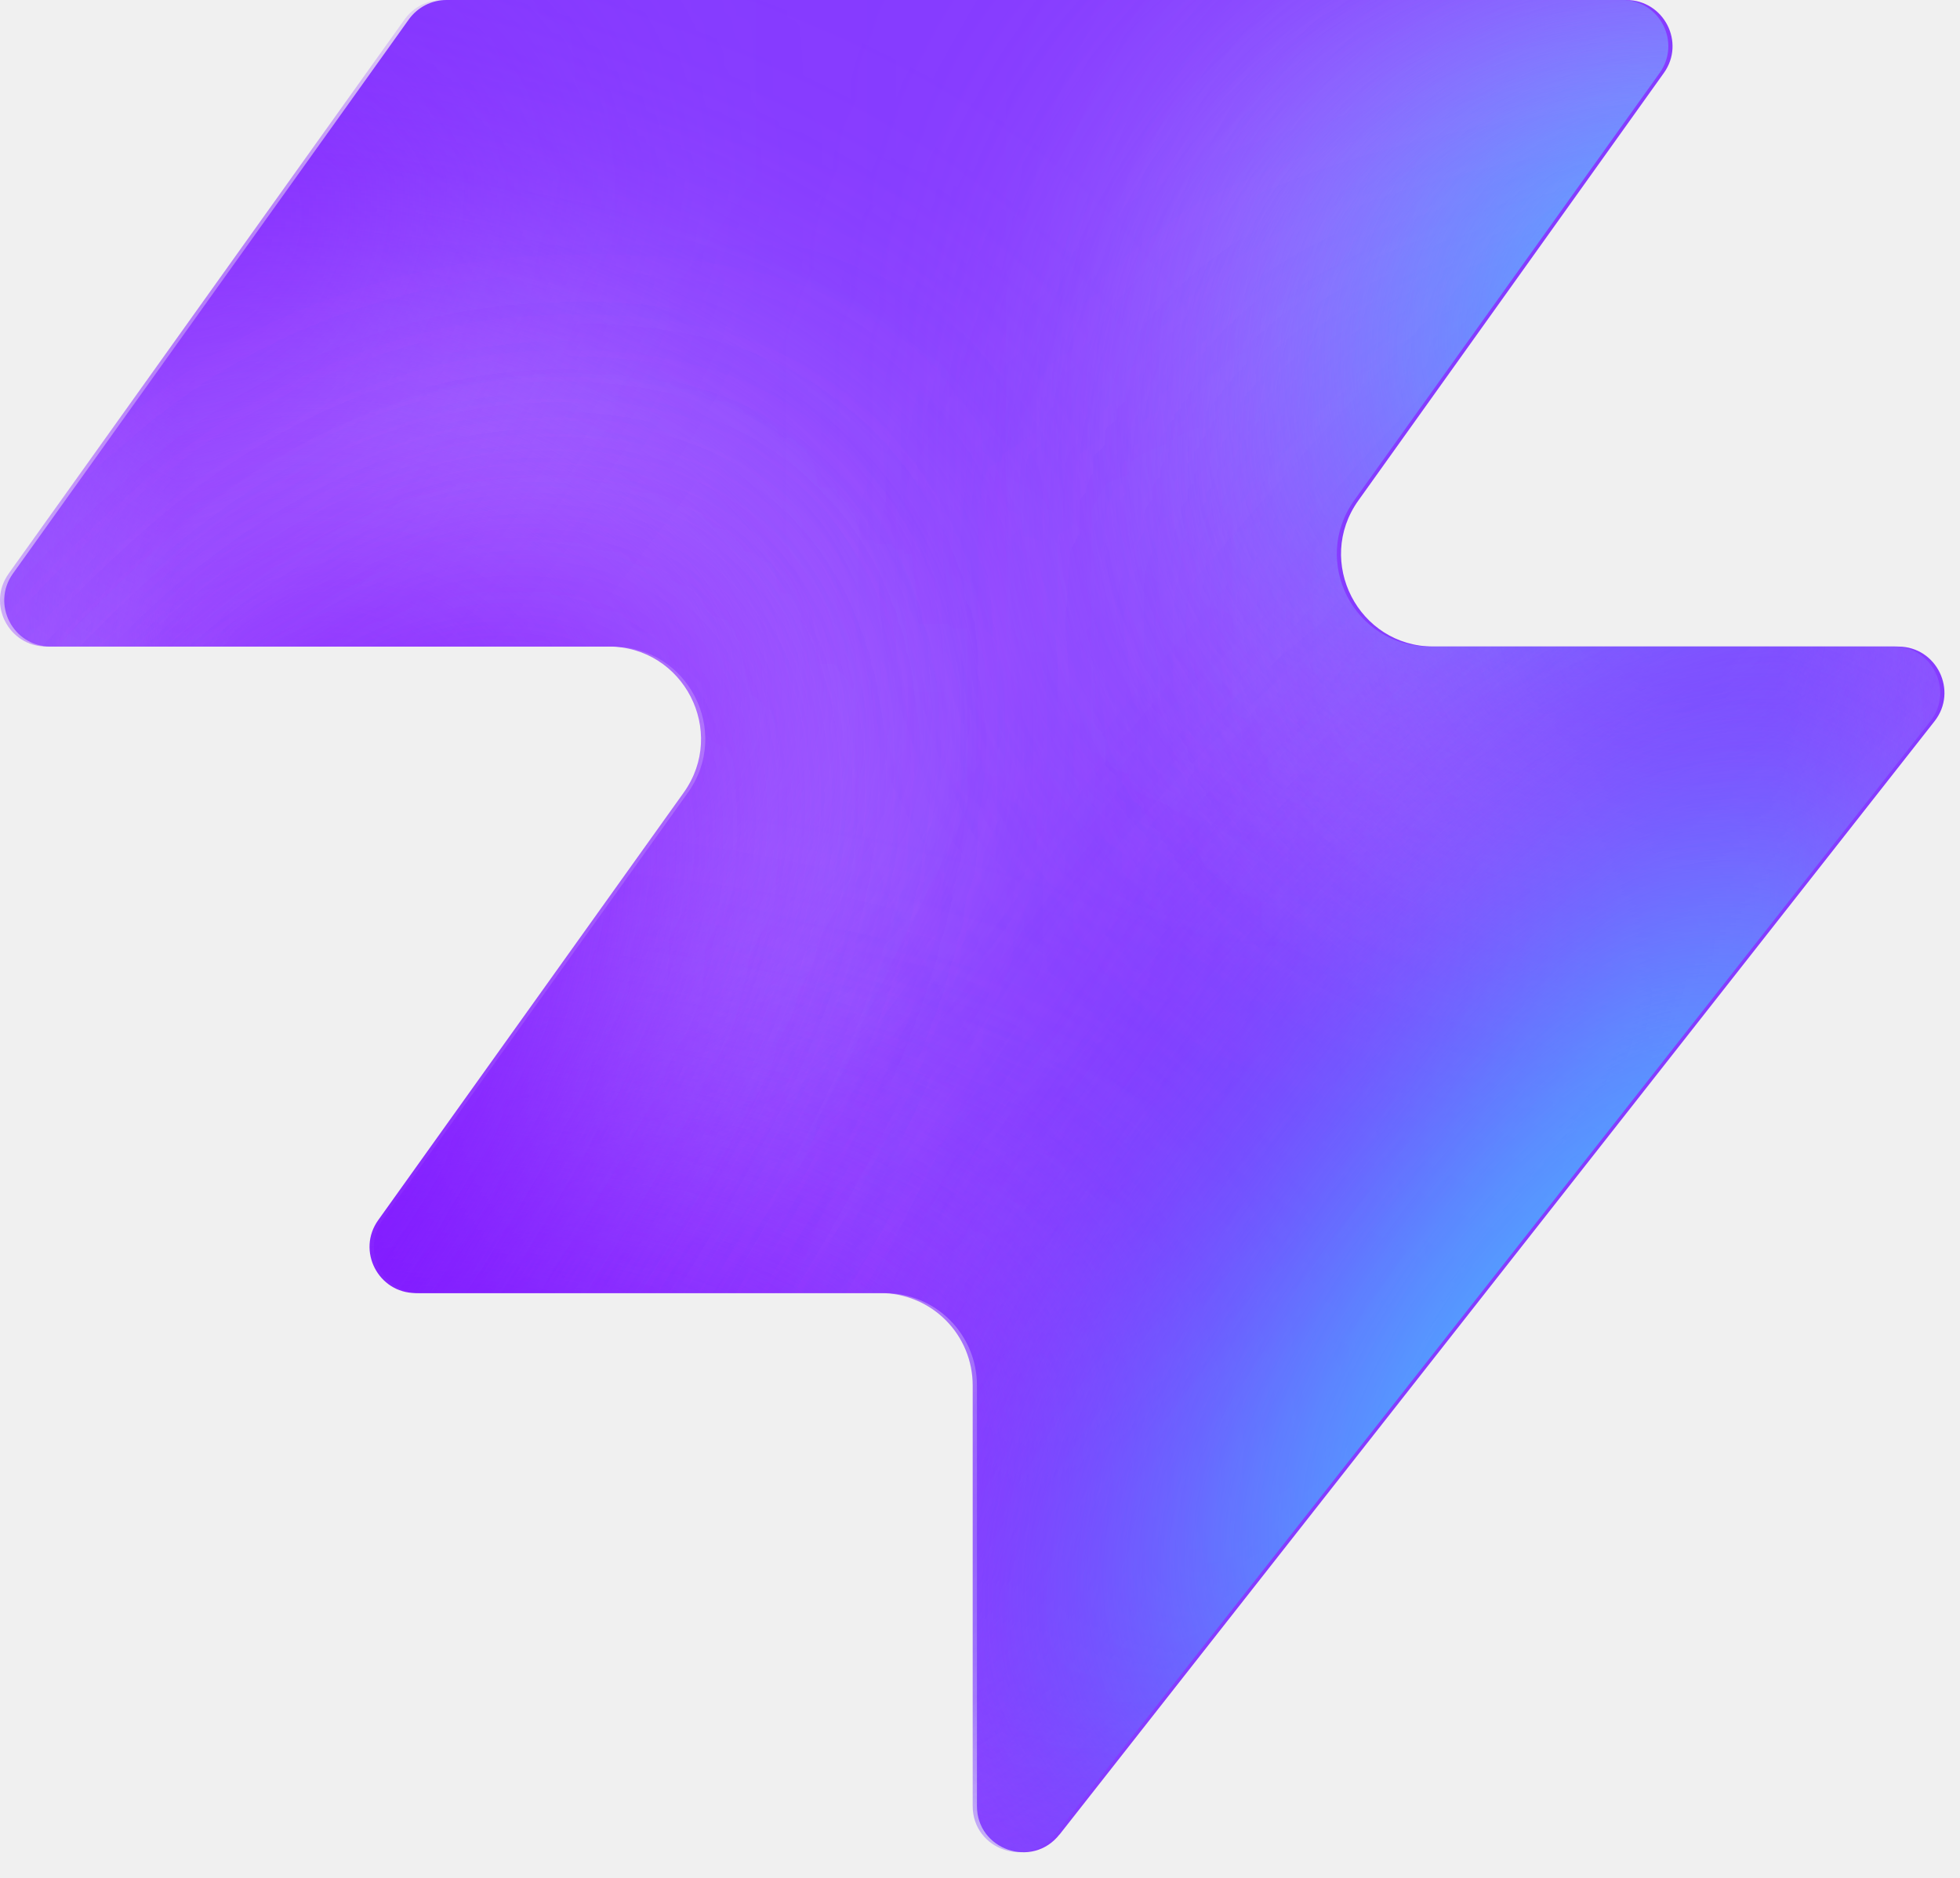
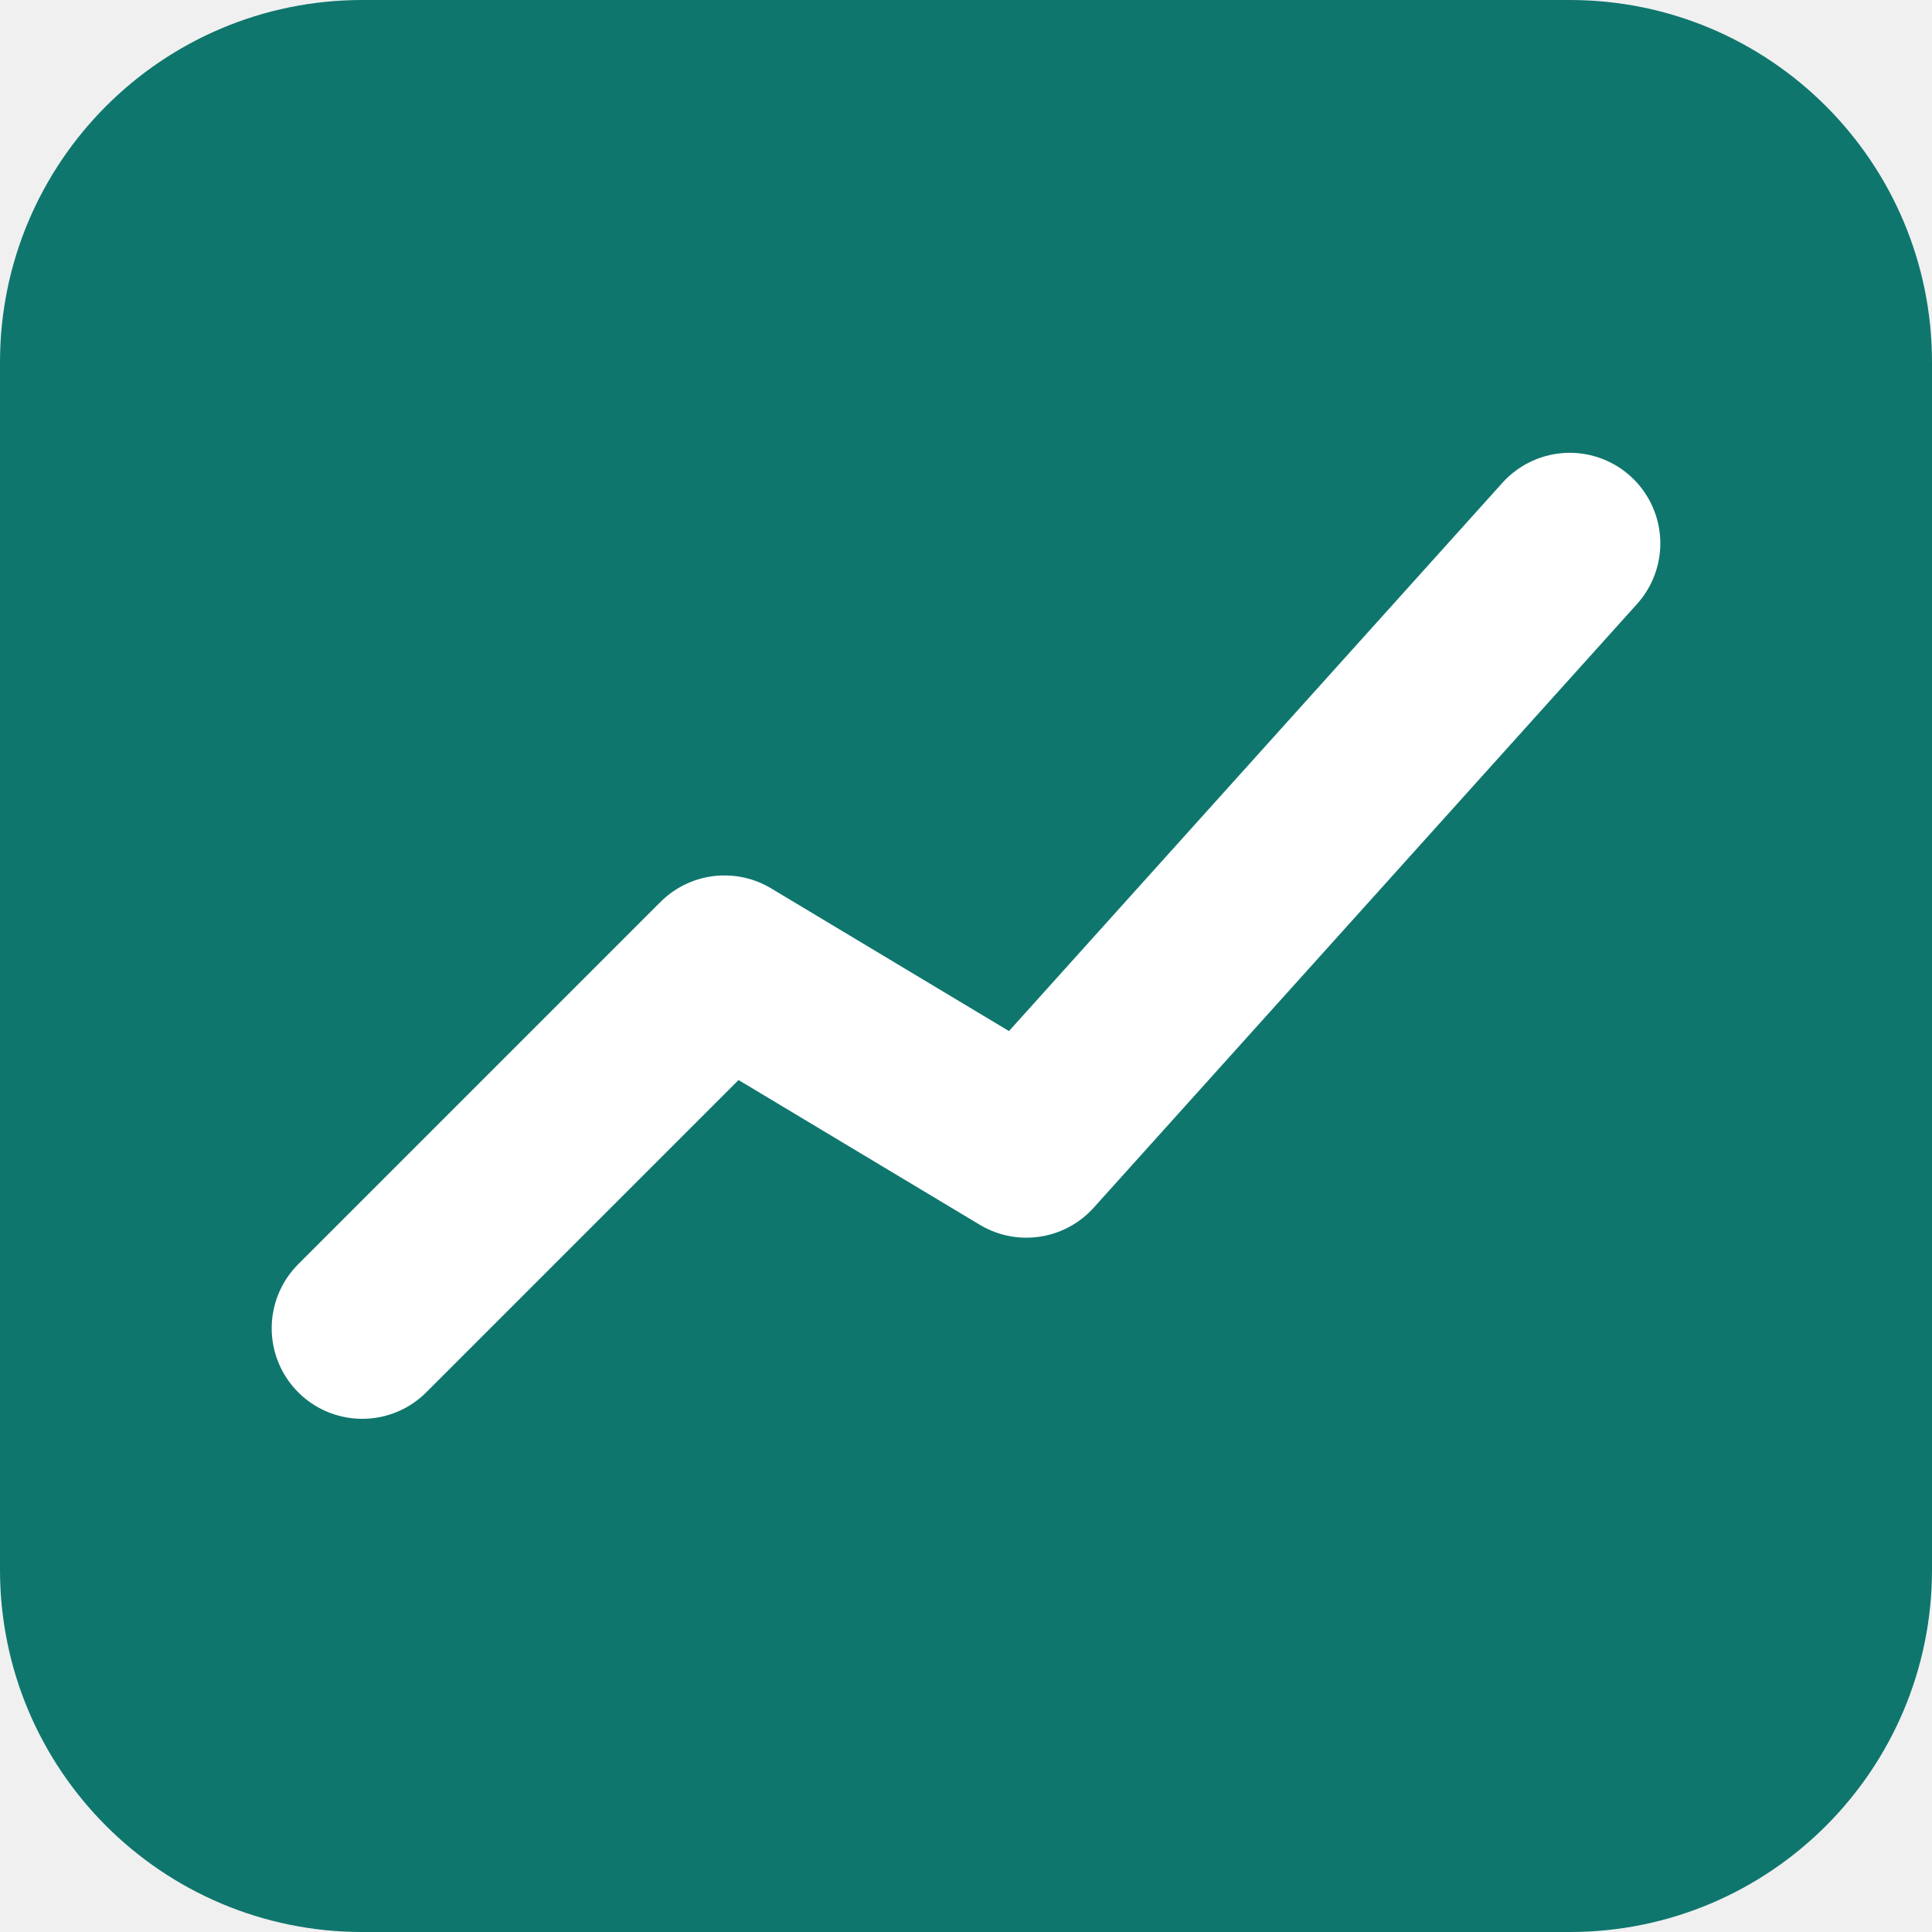
- <svg xmlns="http://www.w3.org/2000/svg" width="48" height="46" fill="none" viewBox="0 0 48 46">
-   <path fill="#863bff" d="M25.946 44.938c-.664.845-2.021.375-2.021-.698V33.937a2.26 2.26 0 0 0-2.262-2.262H10.287c-.92 0-1.456-1.04-.92-1.788l7.48-10.471c1.07-1.497 0-3.578-1.842-3.578H1.237c-.92 0-1.456-1.04-.92-1.788L10.013.474c.214-.297.556-.474.92-.474h28.894c.92 0 1.456 1.04.92 1.788l-7.48 10.471c-1.07 1.498 0 3.579 1.842 3.579h11.377c.943 0 1.473 1.088.89 1.83L25.947 44.94z" style="fill:#863bff;fill:color(display-p3 .525 .23 1);fill-opacity:1" />
-   <mask id="a" width="48" height="46" x="0" y="0" maskUnits="userSpaceOnUse" style="mask-type:alpha">
-     <path fill="#000" d="M25.842 44.938c-.664.844-2.021.375-2.021-.698V33.937a2.26 2.26 0 0 0-2.262-2.262H10.183c-.92 0-1.456-1.04-.92-1.788l7.48-10.471c1.07-1.498 0-3.579-1.842-3.579H1.133c-.92 0-1.456-1.04-.92-1.787L9.91.473c.214-.297.556-.474.92-.474h28.894c.92 0 1.456 1.04.92 1.788l-7.48 10.471c-1.07 1.498 0 3.578 1.842 3.578h11.377c.943 0 1.473 1.088.89 1.832L25.843 44.94z" style="fill:#000;fill-opacity:1" />
-   </mask>
-   <g mask="url(#a)">
-     <g filter="url(#b)">
-       <ellipse cx="5.508" cy="14.704" fill="#ede6ff" rx="5.508" ry="14.704" style="fill:#ede6ff;fill:color(display-p3 .927 .903 1);fill-opacity:1" transform="matrix(.00324 1 1 -.00324 -4.47 31.516)" />
-     </g>
-     <g filter="url(#c)">
-       <ellipse cx="10.399" cy="29.851" fill="#ede6ff" rx="10.399" ry="29.851" style="fill:#ede6ff;fill:color(display-p3 .927 .903 1);fill-opacity:1" transform="matrix(.00324 1 1 -.00324 -39.328 7.883)" />
-     </g>
-     <g filter="url(#d)">
-       <ellipse cx="5.508" cy="30.487" fill="#7e14ff" rx="5.508" ry="30.487" style="fill:#7e14ff;fill:color(display-p3 .492 .077 1);fill-opacity:1" transform="rotate(89.814 -25.913 -14.639)scale(1 -1)" />
-     </g>
-     <g filter="url(#e)">
-       <ellipse cx="5.508" cy="30.599" fill="#7e14ff" rx="5.508" ry="30.599" style="fill:#7e14ff;fill:color(display-p3 .492 .077 1);fill-opacity:1" transform="rotate(89.814 -32.644 -3.334)scale(1 -1)" />
-     </g>
-     <g filter="url(#f)">
-       <ellipse cx="5.508" cy="30.599" fill="#7e14ff" rx="5.508" ry="30.599" style="fill:#7e14ff;fill:color(display-p3 .492 .077 1);fill-opacity:1" transform="matrix(.00324 1 1 -.00324 -34.34 30.47)" />
-     </g>
-     <g filter="url(#g)">
-       <ellipse cx="14.072" cy="22.078" fill="#ede6ff" rx="14.072" ry="22.078" style="fill:#ede6ff;fill:color(display-p3 .927 .903 1);fill-opacity:1" transform="rotate(93.35 24.506 48.493)scale(-1 1)" />
-     </g>
-     <g filter="url(#h)">
-       <ellipse cx="3.47" cy="21.501" fill="#7e14ff" rx="3.47" ry="21.501" style="fill:#7e14ff;fill:color(display-p3 .492 .077 1);fill-opacity:1" transform="rotate(89.009 28.708 47.59)scale(-1 1)" />
-     </g>
-     <g filter="url(#i)">
-       <ellipse cx="3.47" cy="21.501" fill="#7e14ff" rx="3.47" ry="21.501" style="fill:#7e14ff;fill:color(display-p3 .492 .077 1);fill-opacity:1" transform="rotate(89.009 28.708 47.59)scale(-1 1)" />
-     </g>
-     <g filter="url(#j)">
-       <ellipse cx=".387" cy="8.972" fill="#7e14ff" rx="4.407" ry="29.108" style="fill:#7e14ff;fill:color(display-p3 .492 .077 1);fill-opacity:1" transform="rotate(39.51 .387 8.972)" />
-     </g>
-     <g filter="url(#k)">
-       <ellipse cx="47.523" cy="-6.092" fill="#7e14ff" rx="4.407" ry="29.108" style="fill:#7e14ff;fill:color(display-p3 .492 .077 1);fill-opacity:1" transform="rotate(37.892 47.523 -6.092)" />
-     </g>
-     <g filter="url(#l)">
-       <ellipse cx="41.412" cy="6.333" fill="#47bfff" rx="5.971" ry="9.665" style="fill:#47bfff;fill:color(display-p3 .28 .748 1);fill-opacity:1" transform="rotate(37.892 41.412 6.333)" />
-     </g>
-     <g filter="url(#m)">
-       <ellipse cx="-1.879" cy="38.332" fill="#7e14ff" rx="4.407" ry="29.108" style="fill:#7e14ff;fill:color(display-p3 .492 .077 1);fill-opacity:1" transform="rotate(37.892 -1.88 38.332)" />
-     </g>
-     <g filter="url(#n)">
-       <ellipse cx="-1.879" cy="38.332" fill="#7e14ff" rx="4.407" ry="29.108" style="fill:#7e14ff;fill:color(display-p3 .492 .077 1);fill-opacity:1" transform="rotate(37.892 -1.88 38.332)" />
-     </g>
-     <g filter="url(#o)">
-       <ellipse cx="35.651" cy="29.907" fill="#7e14ff" rx="4.407" ry="29.108" style="fill:#7e14ff;fill:color(display-p3 .492 .077 1);fill-opacity:1" transform="rotate(37.892 35.651 29.907)" />
-     </g>
-     <g filter="url(#p)">
-       <ellipse cx="38.418" cy="32.4" fill="#47bfff" rx="5.971" ry="15.297" style="fill:#47bfff;fill:color(display-p3 .28 .748 1);fill-opacity:1" transform="rotate(37.892 38.418 32.4)" />
-     </g>
-   </g>
-   <defs>
-     <filter id="b" width="60.045" height="41.654" x="-19.77" y="16.149" color-interpolation-filters="sRGB" filterUnits="userSpaceOnUse">
-       <feFlood flood-opacity="0" result="BackgroundImageFix" />
-       <feBlend in="SourceGraphic" in2="BackgroundImageFix" result="shape" />
-       <feGaussianBlur result="effect1_foregroundBlur_2002_17158" stdDeviation="7.659" />
-     </filter>
-     <filter id="c" width="90.34" height="51.437" x="-54.613" y="-7.533" color-interpolation-filters="sRGB" filterUnits="userSpaceOnUse">
-       <feFlood flood-opacity="0" result="BackgroundImageFix" />
-       <feBlend in="SourceGraphic" in2="BackgroundImageFix" result="shape" />
-       <feGaussianBlur result="effect1_foregroundBlur_2002_17158" stdDeviation="7.659" />
-     </filter>
-     <filter id="d" width="79.355" height="29.4" x="-49.64" y="2.03" color-interpolation-filters="sRGB" filterUnits="userSpaceOnUse">
-       <feFlood flood-opacity="0" result="BackgroundImageFix" />
-       <feBlend in="SourceGraphic" in2="BackgroundImageFix" result="shape" />
-       <feGaussianBlur result="effect1_foregroundBlur_2002_17158" stdDeviation="4.596" />
-     </filter>
-     <filter id="e" width="79.579" height="29.4" x="-45.045" y="20.029" color-interpolation-filters="sRGB" filterUnits="userSpaceOnUse">
-       <feFlood flood-opacity="0" result="BackgroundImageFix" />
-       <feBlend in="SourceGraphic" in2="BackgroundImageFix" result="shape" />
-       <feGaussianBlur result="effect1_foregroundBlur_2002_17158" stdDeviation="4.596" />
-     </filter>
-     <filter id="f" width="79.579" height="29.4" x="-43.513" y="21.178" color-interpolation-filters="sRGB" filterUnits="userSpaceOnUse">
-       <feFlood flood-opacity="0" result="BackgroundImageFix" />
-       <feBlend in="SourceGraphic" in2="BackgroundImageFix" result="shape" />
-       <feGaussianBlur result="effect1_foregroundBlur_2002_17158" stdDeviation="4.596" />
-     </filter>
-     <filter id="g" width="74.749" height="58.852" x="15.756" y="-17.901" color-interpolation-filters="sRGB" filterUnits="userSpaceOnUse">
-       <feFlood flood-opacity="0" result="BackgroundImageFix" />
-       <feBlend in="SourceGraphic" in2="BackgroundImageFix" result="shape" />
-       <feGaussianBlur result="effect1_foregroundBlur_2002_17158" stdDeviation="7.659" />
-     </filter>
-     <filter id="h" width="61.377" height="25.362" x="23.548" y="2.284" color-interpolation-filters="sRGB" filterUnits="userSpaceOnUse">
-       <feFlood flood-opacity="0" result="BackgroundImageFix" />
-       <feBlend in="SourceGraphic" in2="BackgroundImageFix" result="shape" />
-       <feGaussianBlur result="effect1_foregroundBlur_2002_17158" stdDeviation="4.596" />
-     </filter>
-     <filter id="i" width="61.377" height="25.362" x="23.548" y="2.284" color-interpolation-filters="sRGB" filterUnits="userSpaceOnUse">
-       <feFlood flood-opacity="0" result="BackgroundImageFix" />
-       <feBlend in="SourceGraphic" in2="BackgroundImageFix" result="shape" />
-       <feGaussianBlur result="effect1_foregroundBlur_2002_17158" stdDeviation="4.596" />
-     </filter>
-     <filter id="j" width="56.045" height="63.649" x="-27.636" y="-22.853" color-interpolation-filters="sRGB" filterUnits="userSpaceOnUse">
-       <feFlood flood-opacity="0" result="BackgroundImageFix" />
-       <feBlend in="SourceGraphic" in2="BackgroundImageFix" result="shape" />
-       <feGaussianBlur result="effect1_foregroundBlur_2002_17158" stdDeviation="4.596" />
-     </filter>
-     <filter id="k" width="54.814" height="64.646" x="20.116" y="-38.415" color-interpolation-filters="sRGB" filterUnits="userSpaceOnUse">
-       <feFlood flood-opacity="0" result="BackgroundImageFix" />
-       <feBlend in="SourceGraphic" in2="BackgroundImageFix" result="shape" />
-       <feGaussianBlur result="effect1_foregroundBlur_2002_17158" stdDeviation="4.596" />
-     </filter>
-     <filter id="l" width="33.541" height="35.313" x="24.641" y="-11.323" color-interpolation-filters="sRGB" filterUnits="userSpaceOnUse">
-       <feFlood flood-opacity="0" result="BackgroundImageFix" />
-       <feBlend in="SourceGraphic" in2="BackgroundImageFix" result="shape" />
-       <feGaussianBlur result="effect1_foregroundBlur_2002_17158" stdDeviation="4.596" />
-     </filter>
-     <filter id="m" width="54.814" height="64.646" x="-29.286" y="6.009" color-interpolation-filters="sRGB" filterUnits="userSpaceOnUse">
-       <feFlood flood-opacity="0" result="BackgroundImageFix" />
-       <feBlend in="SourceGraphic" in2="BackgroundImageFix" result="shape" />
-       <feGaussianBlur result="effect1_foregroundBlur_2002_17158" stdDeviation="4.596" />
-     </filter>
-     <filter id="n" width="54.814" height="64.646" x="-29.286" y="6.009" color-interpolation-filters="sRGB" filterUnits="userSpaceOnUse">
-       <feFlood flood-opacity="0" result="BackgroundImageFix" />
-       <feBlend in="SourceGraphic" in2="BackgroundImageFix" result="shape" />
-       <feGaussianBlur result="effect1_foregroundBlur_2002_17158" stdDeviation="4.596" />
-     </filter>
-     <filter id="o" width="54.814" height="64.646" x="8.244" y="-2.416" color-interpolation-filters="sRGB" filterUnits="userSpaceOnUse">
-       <feFlood flood-opacity="0" result="BackgroundImageFix" />
-       <feBlend in="SourceGraphic" in2="BackgroundImageFix" result="shape" />
-       <feGaussianBlur result="effect1_foregroundBlur_2002_17158" stdDeviation="4.596" />
-     </filter>
-     <filter id="p" width="39.409" height="43.623" x="18.713" y="10.588" color-interpolation-filters="sRGB" filterUnits="userSpaceOnUse">
-       <feFlood flood-opacity="0" result="BackgroundImageFix" />
-       <feBlend in="SourceGraphic" in2="BackgroundImageFix" result="shape" />
-       <feGaussianBlur result="effect1_foregroundBlur_2002_17158" stdDeviation="4.596" />
-     </filter>
-   </defs>
+ <svg xmlns="http://www.w3.org/2000/svg" viewBox="0 0 32 32">
+   <rect width="32" height="32" rx="6" fill="#0f766e" />
+   <polyline points="6,22 12,16 17,19 26,9" fill="none" stroke="#ffffff" stroke-width="3" stroke-linecap="round" stroke-linejoin="round" />
</svg>
